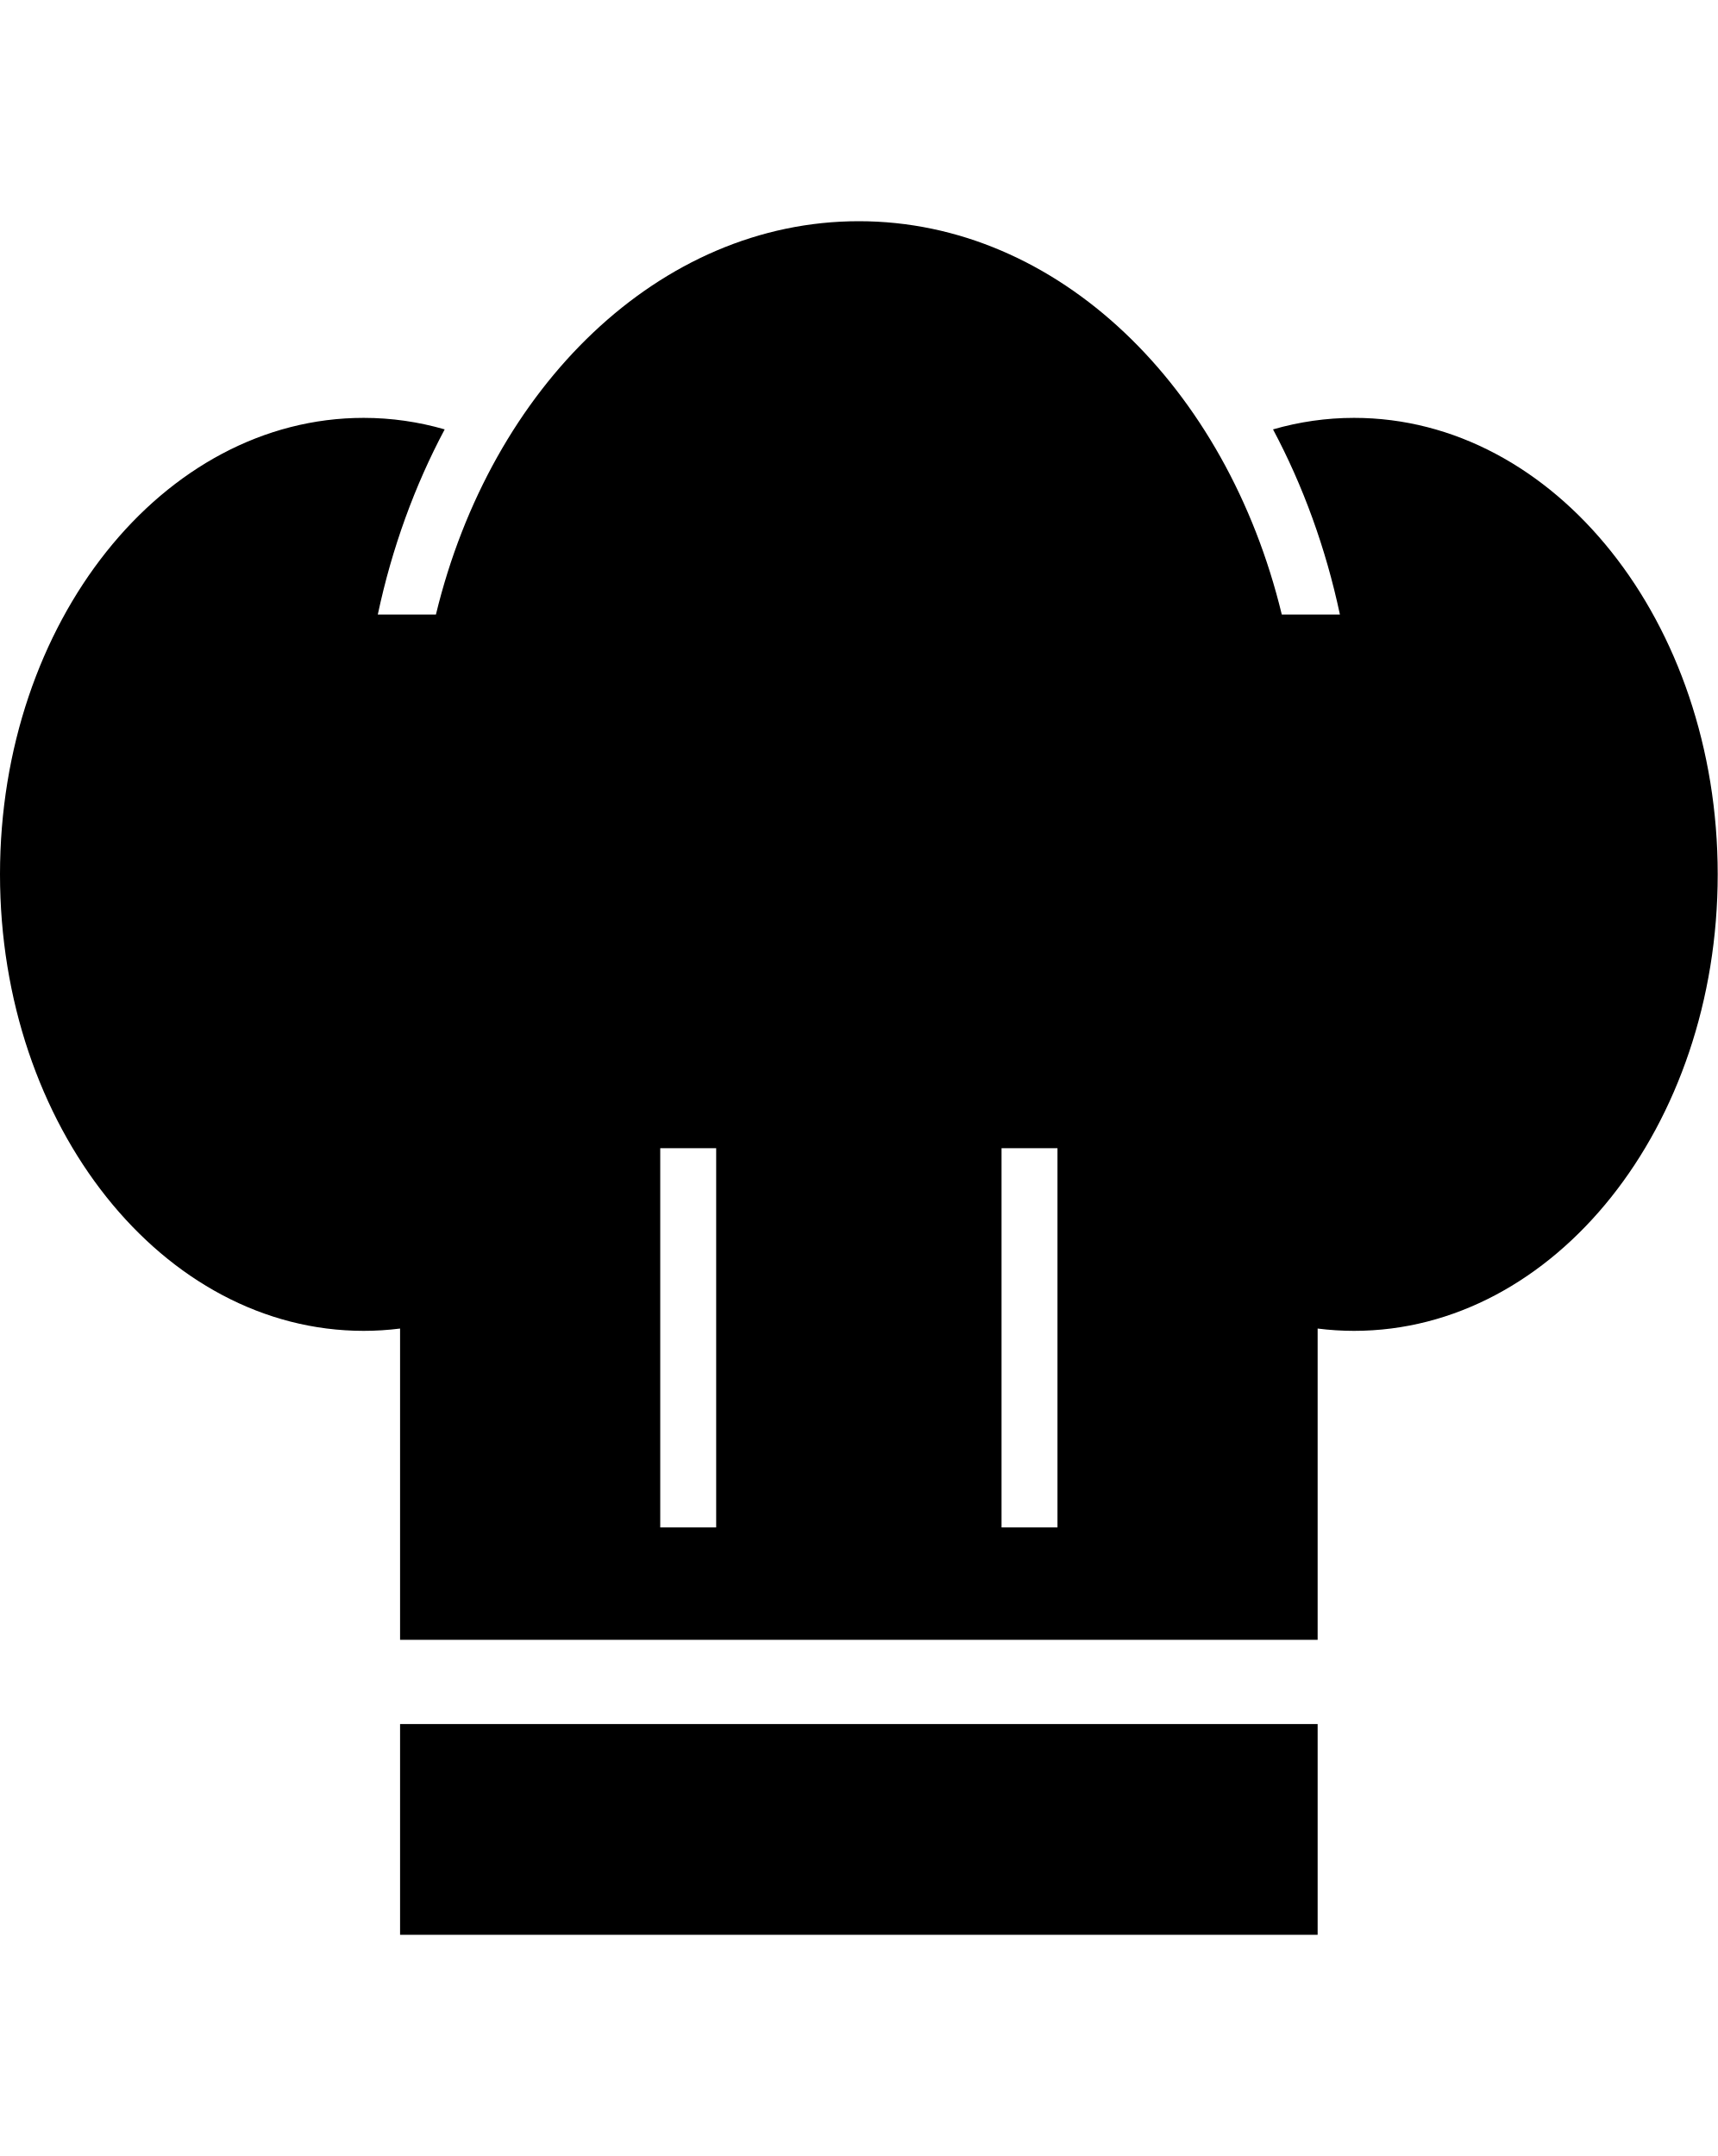
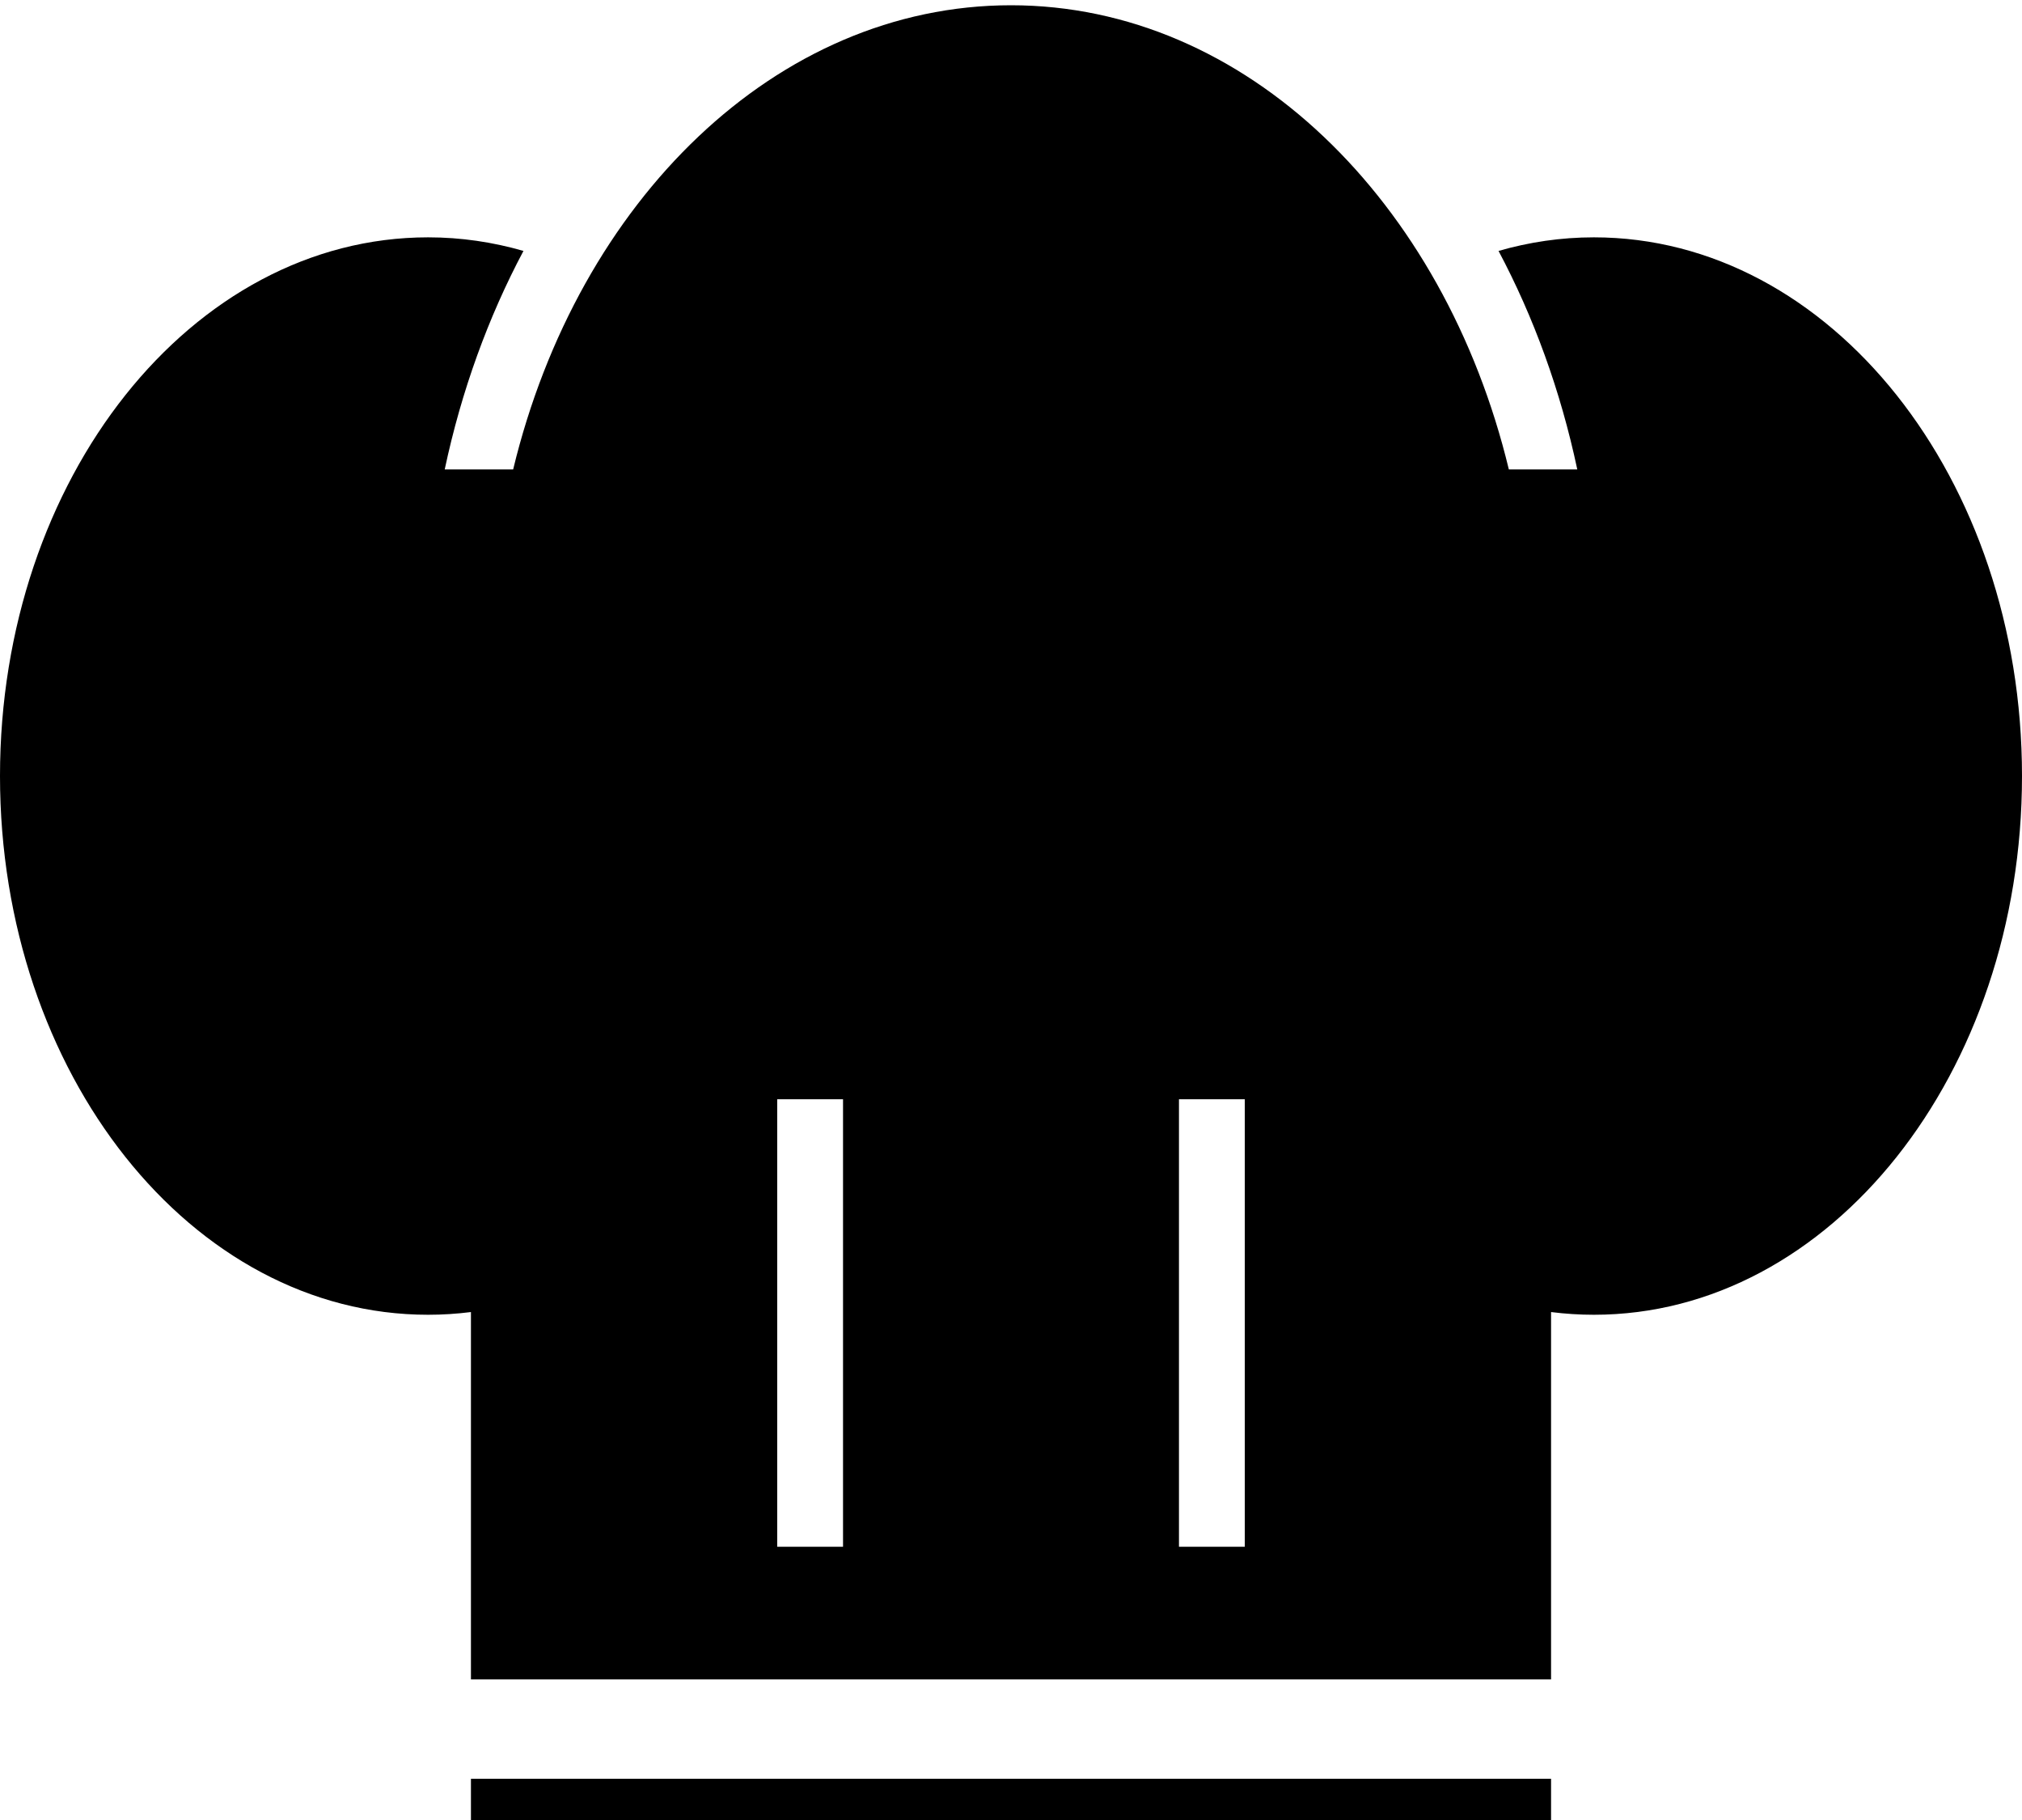
- <svg xmlns="http://www.w3.org/2000/svg" width="239" height="300" viewBox="0 0 239 300" fill="none">
-   <path d="M183.334 239.896H55.666V269.22H183.334V239.896Z" fill="black" />
-   <path d="M188.396 58.145C184.516 58.145 180.753 58.703 177.127 59.747C181.278 67.538 184.458 76.217 186.434 85.51H178.346C170.68 53.833 147.238 30.78 119.5 30.78C91.762 30.78 68.32 53.833 60.654 85.51H52.566C54.542 76.218 57.722 67.538 61.873 59.747C58.247 58.703 54.484 58.145 50.604 58.145C22.654 58.145 0 86.582 0 121.655C0 156.738 22.654 185.184 50.604 185.184C52.31 185.184 53.995 185.074 55.666 184.863V228.177H183.334V184.863C185.005 185.074 186.69 185.184 188.396 185.184C216.346 185.184 239 156.738 239 121.655C239 86.582 216.346 58.145 188.396 58.145ZM99.647 212.539H91.864V159.768H99.647V212.539ZM147.136 212.539H139.353V159.768H147.136V212.539Z" fill="black" />
+ <svg xmlns="http://www.w3.org/2000/svg" width="200" height="180" viewBox="0 0 200 180" fill="none">
+   <path d="M153.418 175.923H46.582V200.52H153.418V175.923Z" fill="black" />
+   <path d="M157.654 23.473C154.407 23.473 151.257 23.942 148.224 24.817C151.697 31.352 154.358 38.632 156.012 46.427H149.243C142.829 19.857 123.212 0.52 100 0.52C76.788 0.52 57.172 19.857 50.757 46.427H43.988C45.642 38.633 48.303 31.352 51.776 24.817C48.743 23.942 45.593 23.473 42.346 23.473C18.957 23.473 0 47.326 0 76.745C0 106.172 18.957 130.032 42.346 130.032C43.774 130.032 45.184 129.939 46.582 129.763V166.094H153.418V129.763C154.816 129.939 156.226 130.032 157.654 130.032C181.043 130.032 200 106.172 200 76.745C200 47.326 181.043 23.473 157.654 23.473ZM83.386 152.977H76.874V108.713H83.386V152.977ZM123.126 152.977H116.614V108.713H123.126V152.977Z" fill="black" />
</svg>
